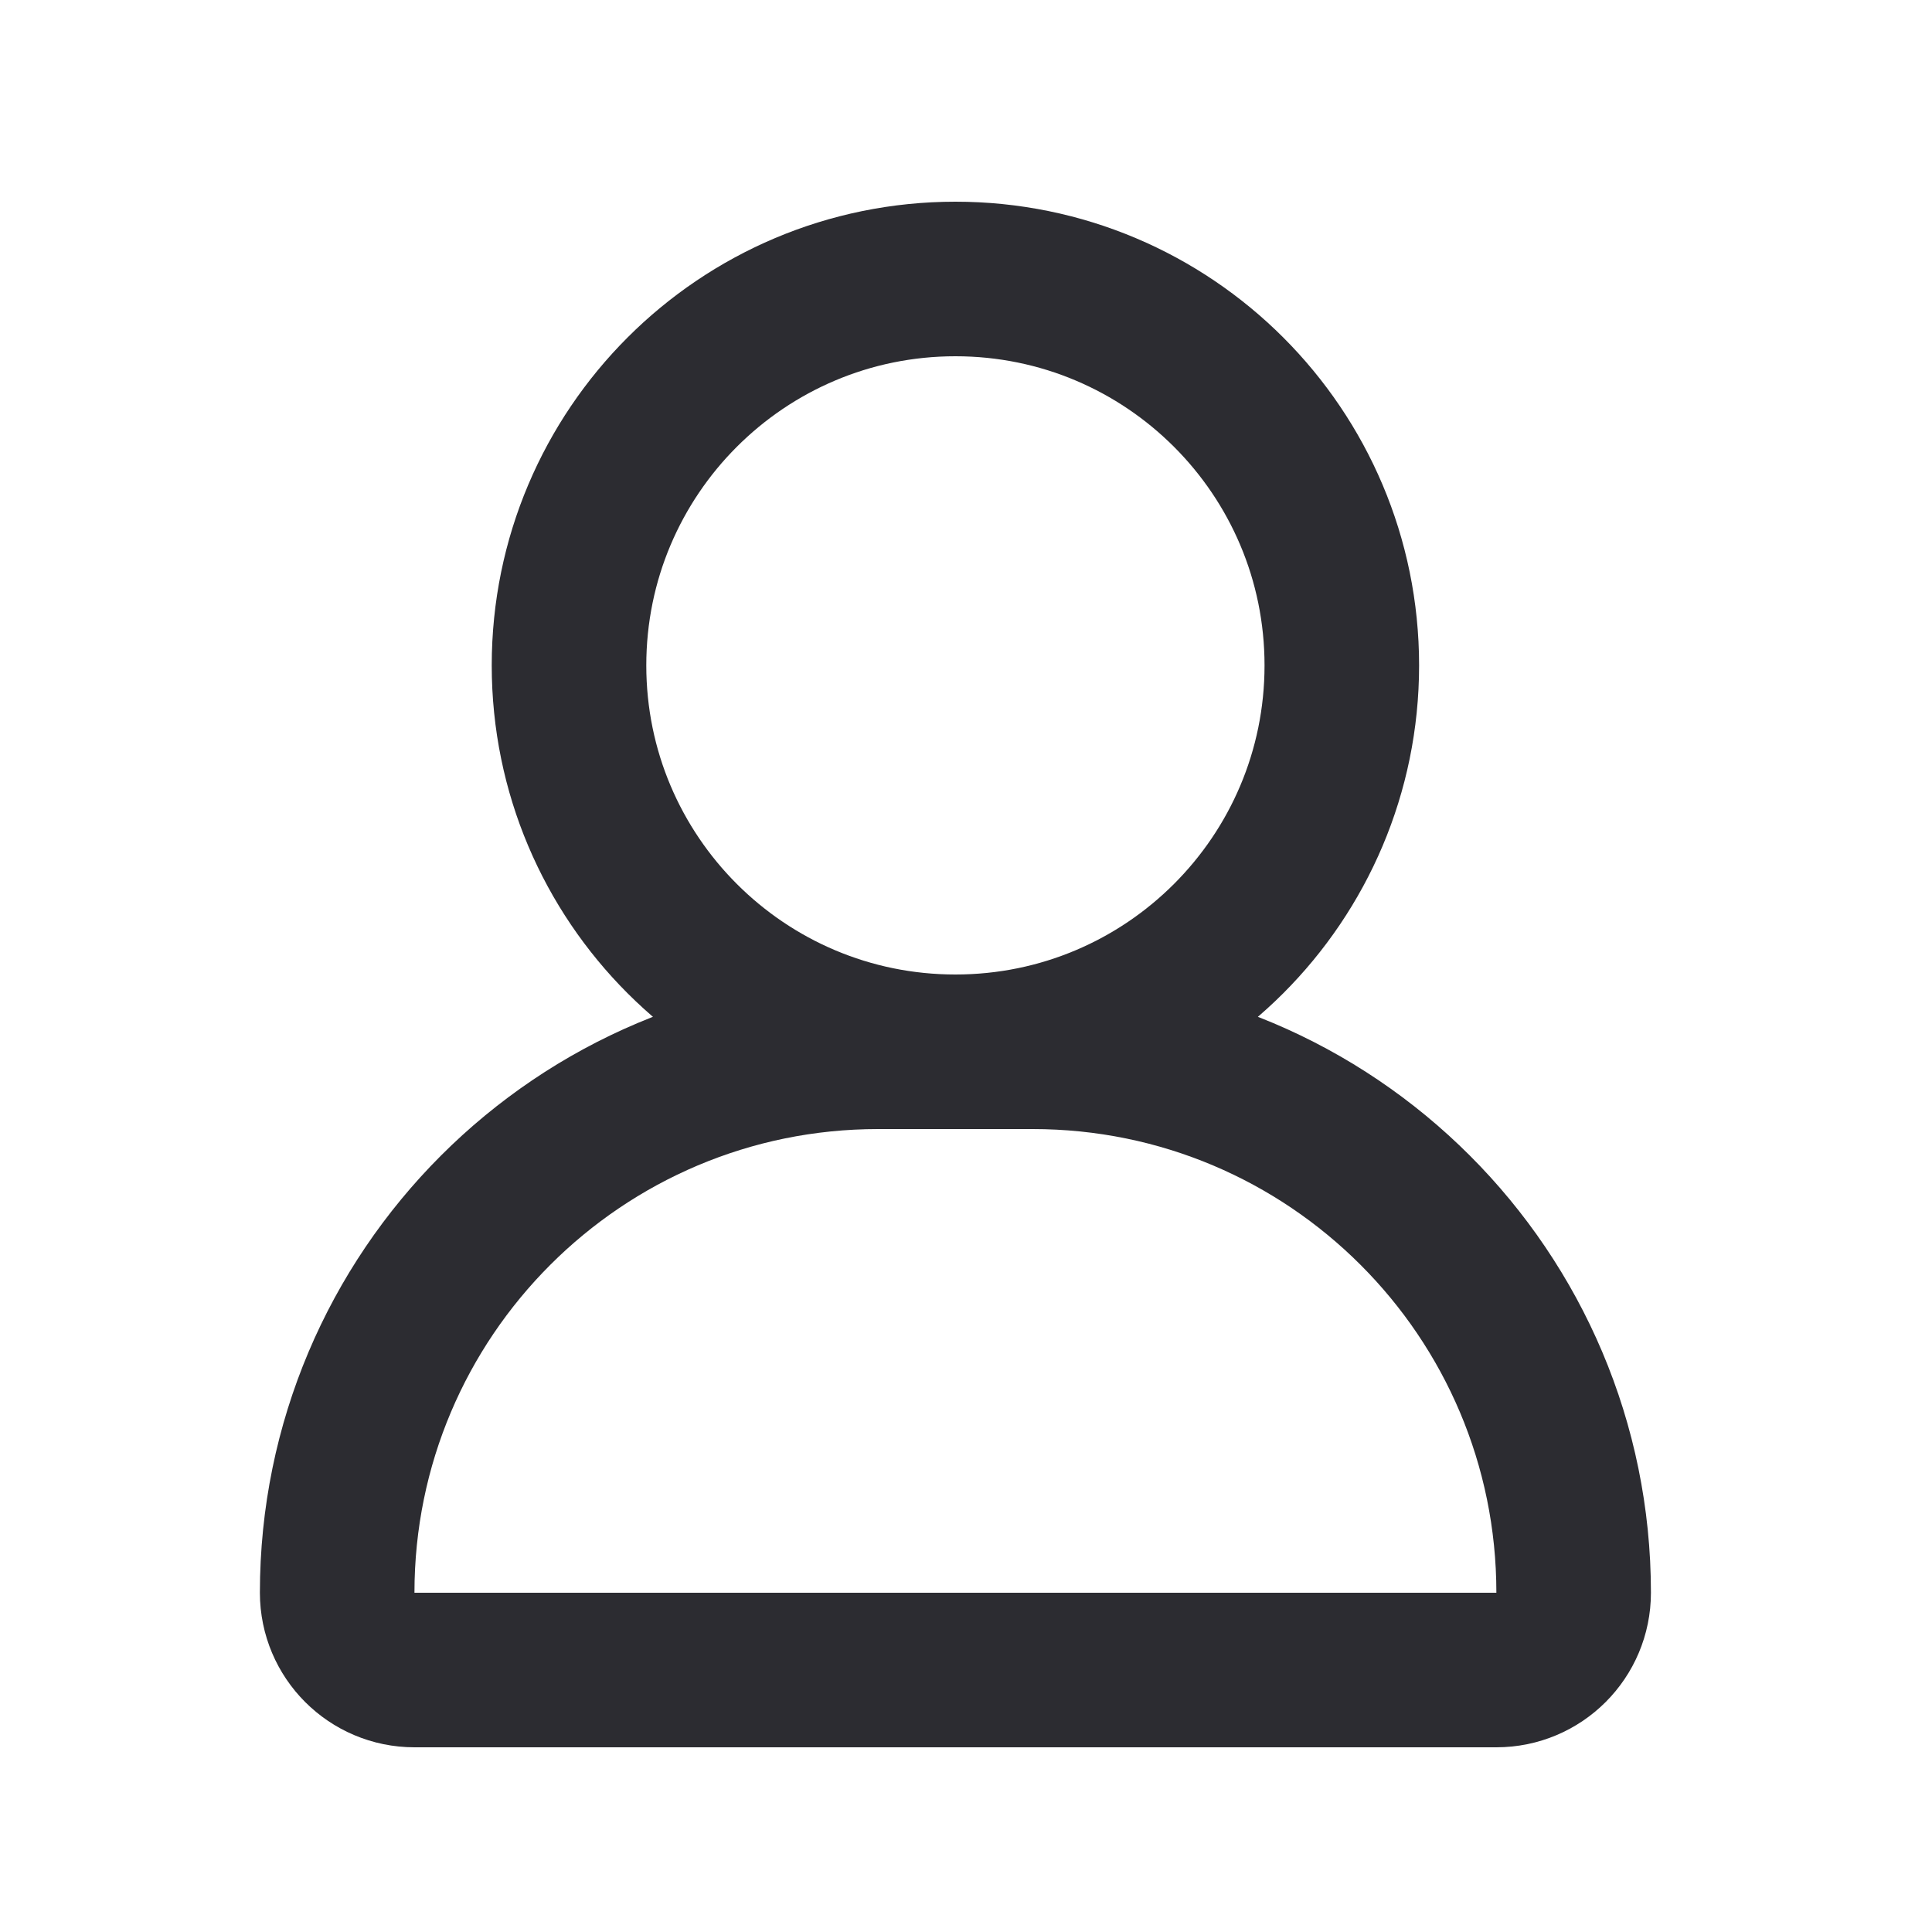
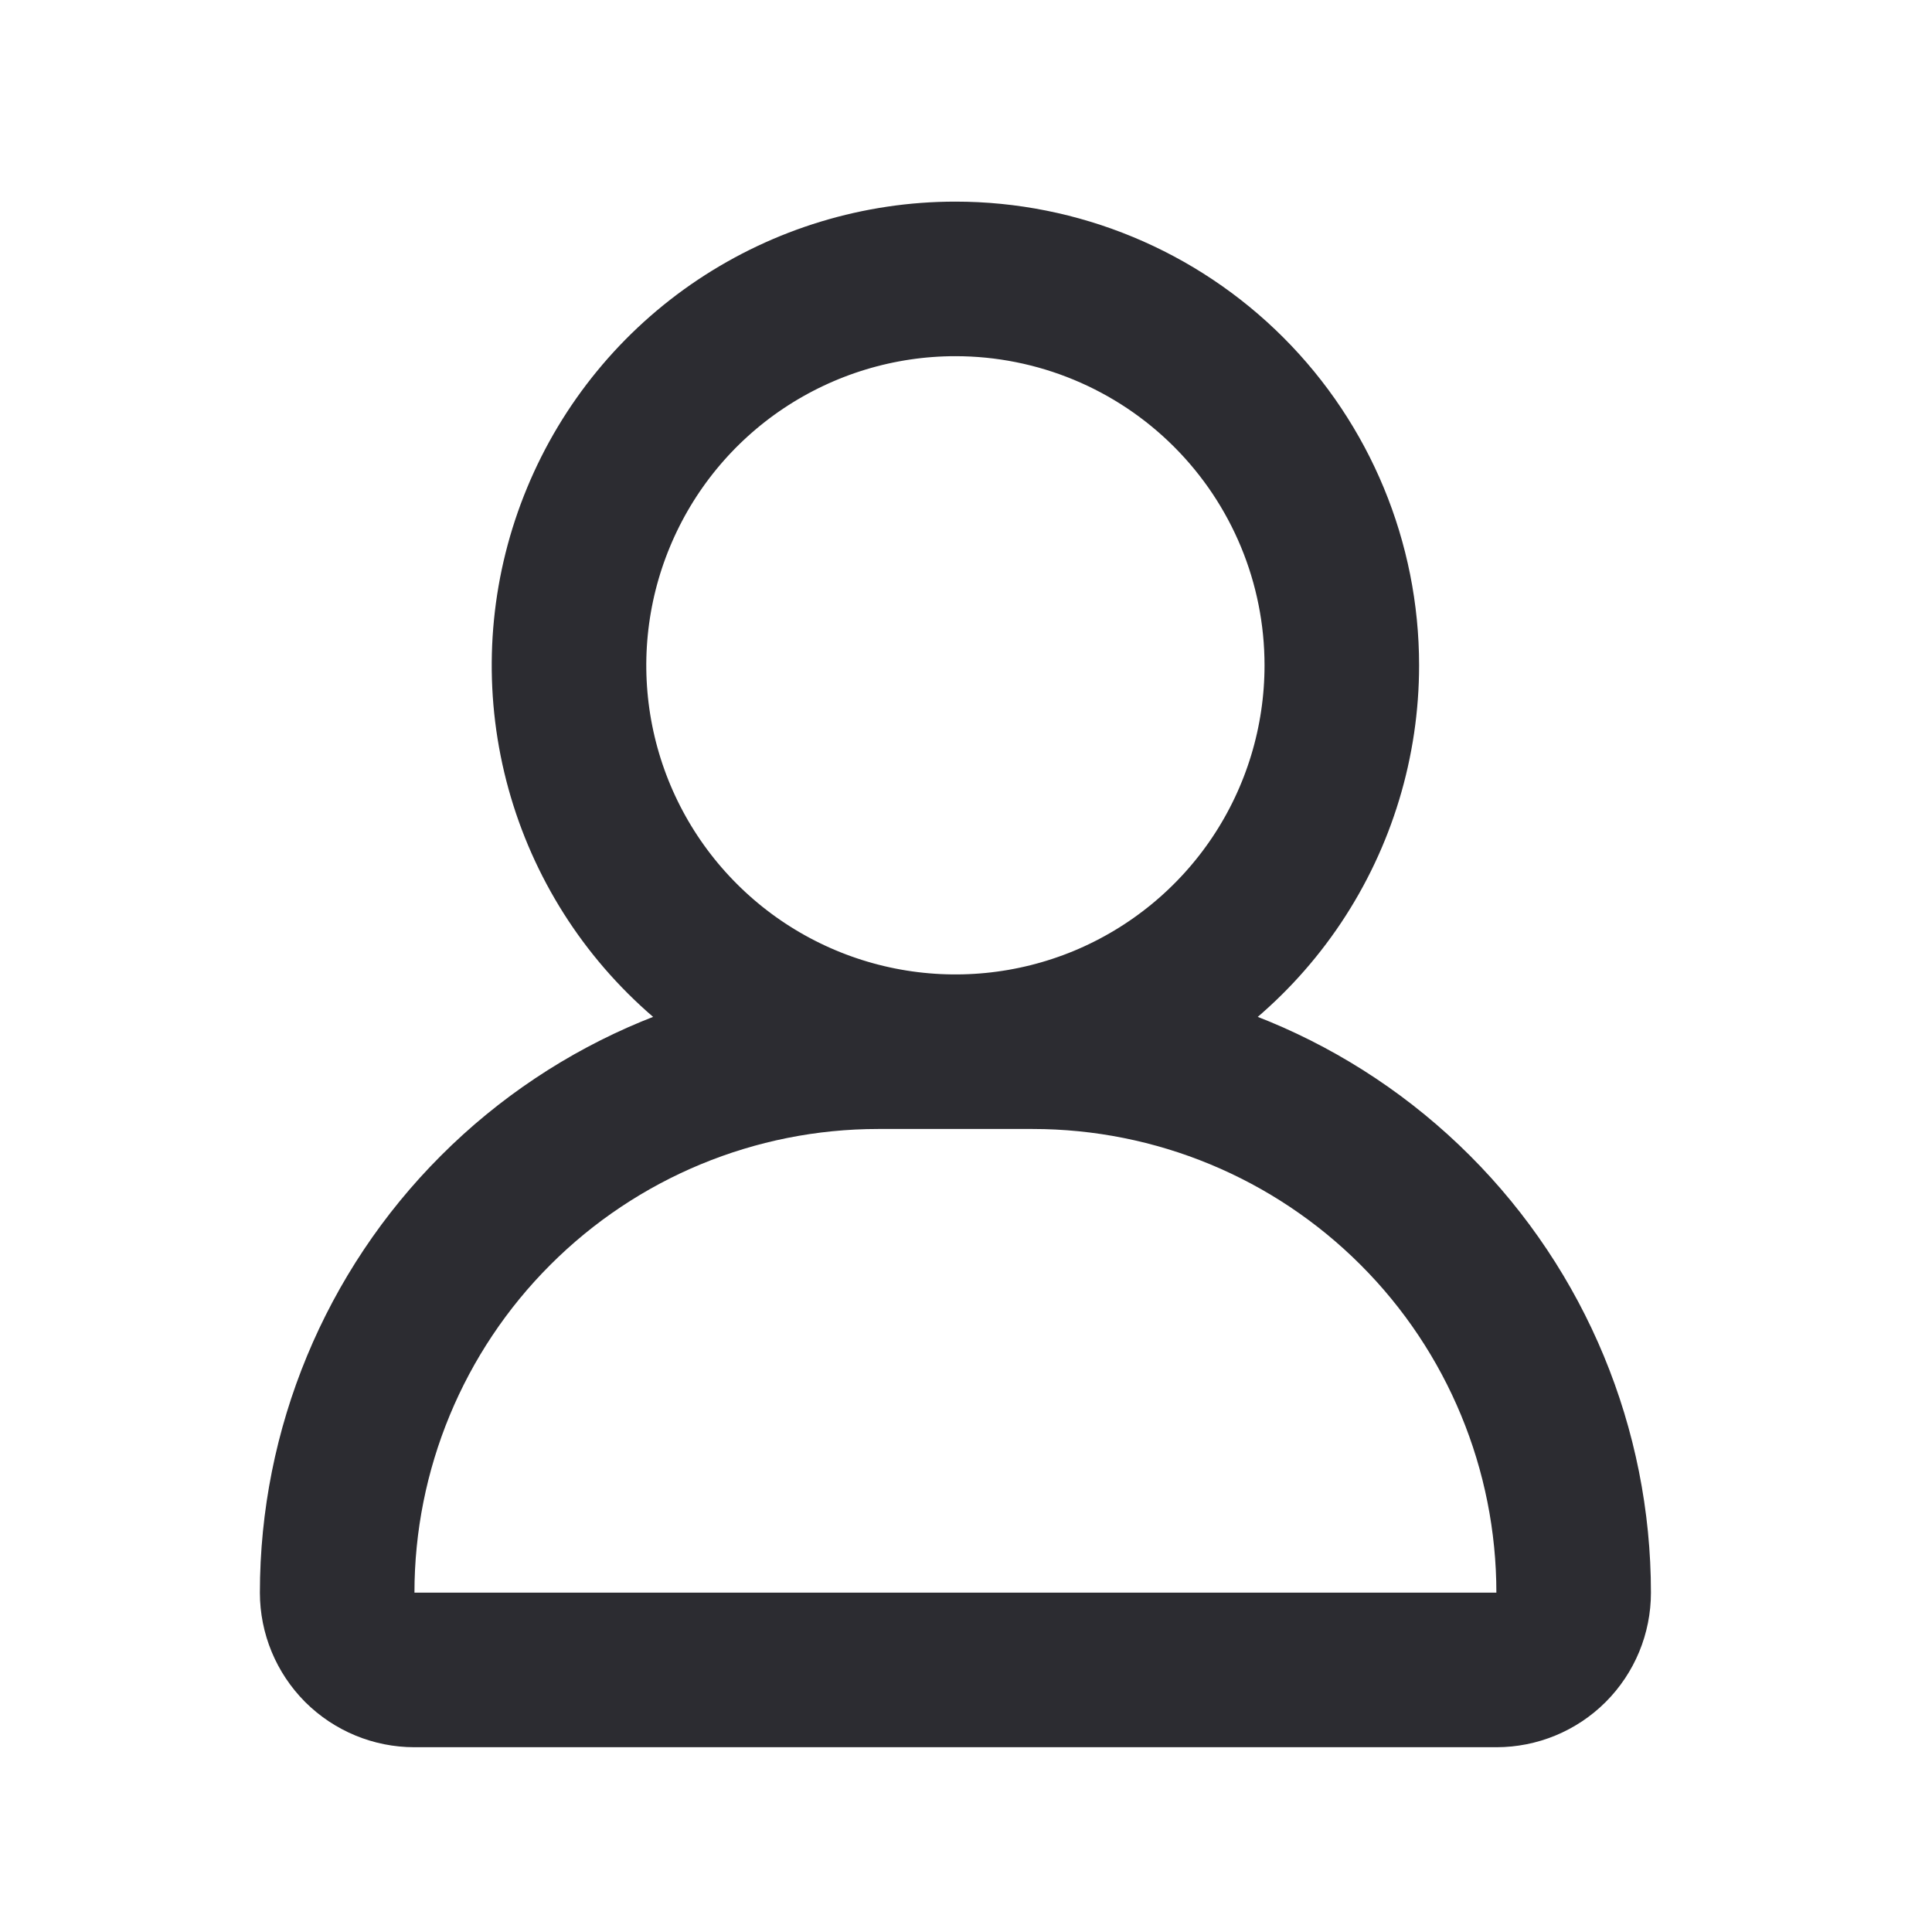
<svg xmlns="http://www.w3.org/2000/svg" width="25" height="25" viewBox="0 0 25 25" fill="none">
-   <path d="M17.363 8.61a5 5 0 11-10 0 5 5 0 0110 0zm-4 5h-2a7 7 0 00-7 7v0a1 1 0 001 1h14a1 1 0 001-1 7 7 0 00-7-7v0z" stroke="#2C2C31" stroke-width="2" stroke-linecap="round" stroke-linejoin="round" />
+   <path d="M17.363 8.609C17.363 9.598 17.07 10.565 16.521 11.387C15.971 12.21 15.19 12.85 14.277 13.229C13.363 13.607 12.358 13.706 11.388 13.513C10.418 13.32 9.527 12.844 8.828 12.145C8.128 11.446 7.652 10.555 7.459 9.585C7.266 8.615 7.365 7.61 7.744 6.696C8.122 5.782 8.763 5.001 9.585 4.452C10.408 3.903 11.374 3.609 12.363 3.609C13.689 3.609 14.961 4.136 15.899 5.074C16.837 6.012 17.363 7.283 17.363 8.609ZM13.363 13.609H11.363C9.507 13.609 7.726 14.347 6.414 15.66C5.101 16.972 4.363 18.753 4.363 20.609V20.609C4.363 20.875 4.469 21.129 4.656 21.317C4.844 21.504 5.098 21.609 5.363 21.609H19.363C19.628 21.609 19.883 21.504 20.07 21.317C20.258 21.129 20.363 20.875 20.363 20.609C20.363 18.753 19.626 16.972 18.313 15.66C17 14.347 15.22 13.609 13.363 13.609V13.609Z" stroke="#2C2C31" stroke-width="2" stroke-linecap="round" stroke-linejoin="round" />
</svg>
